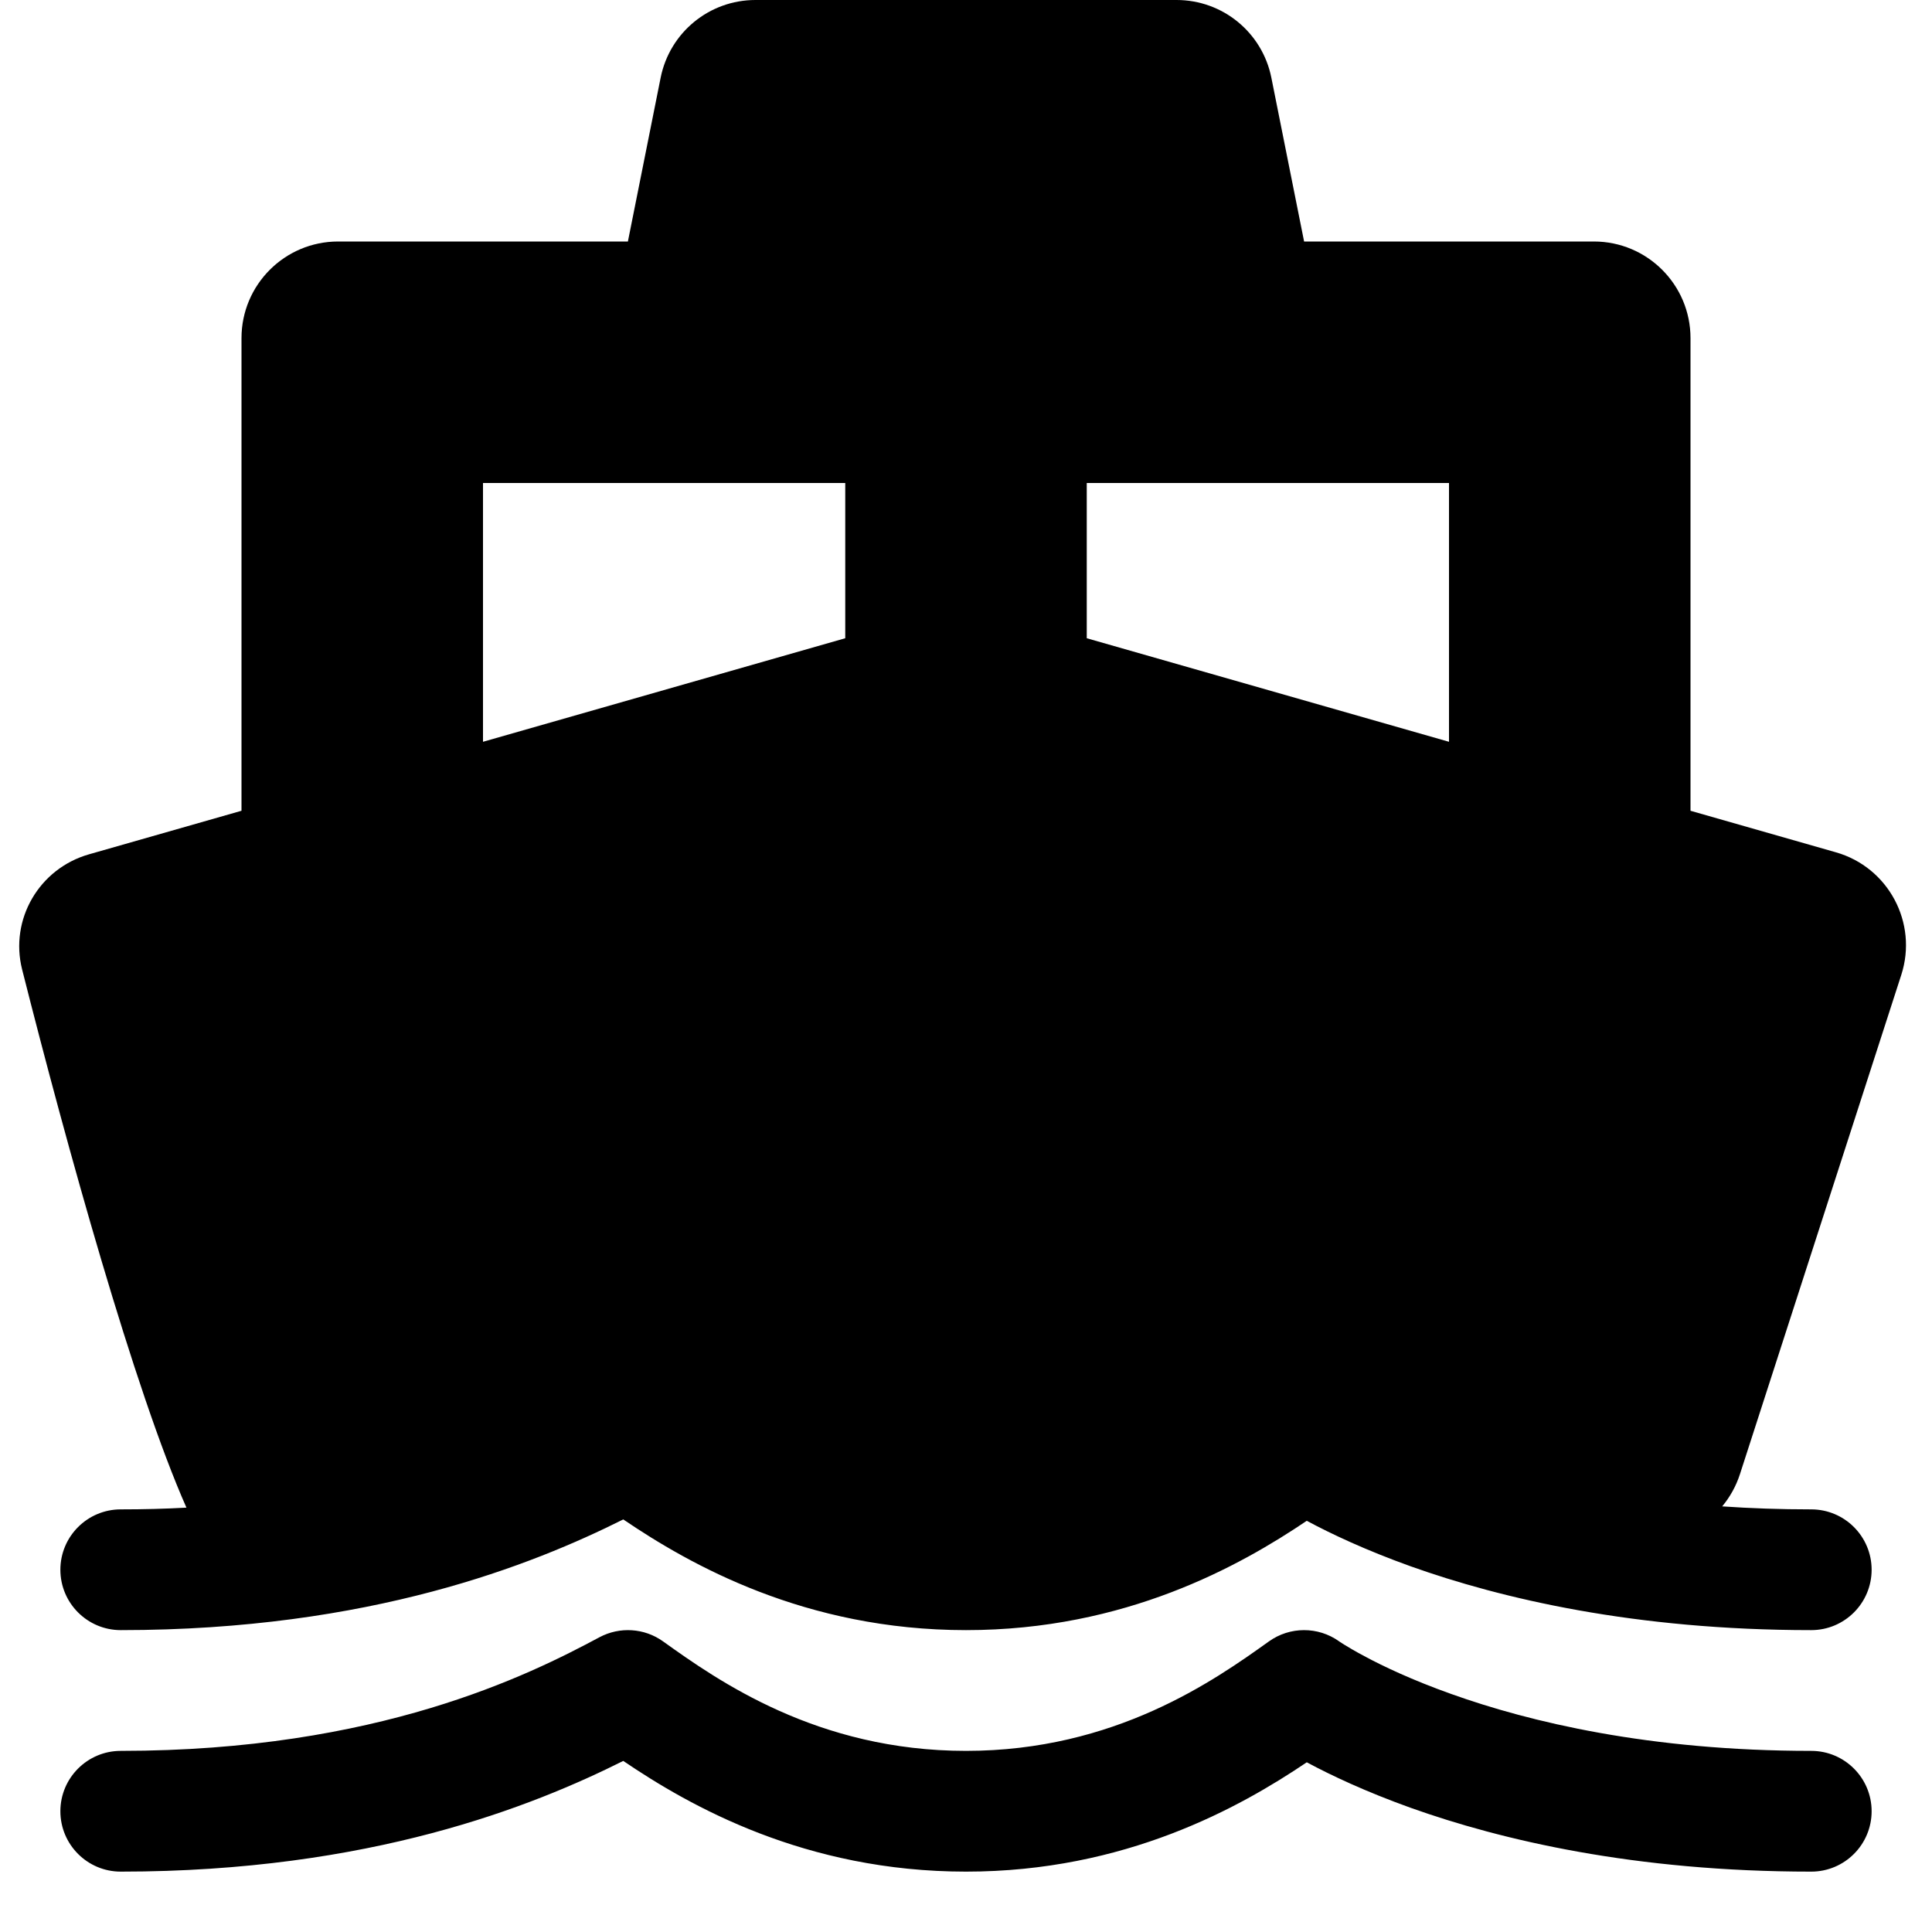
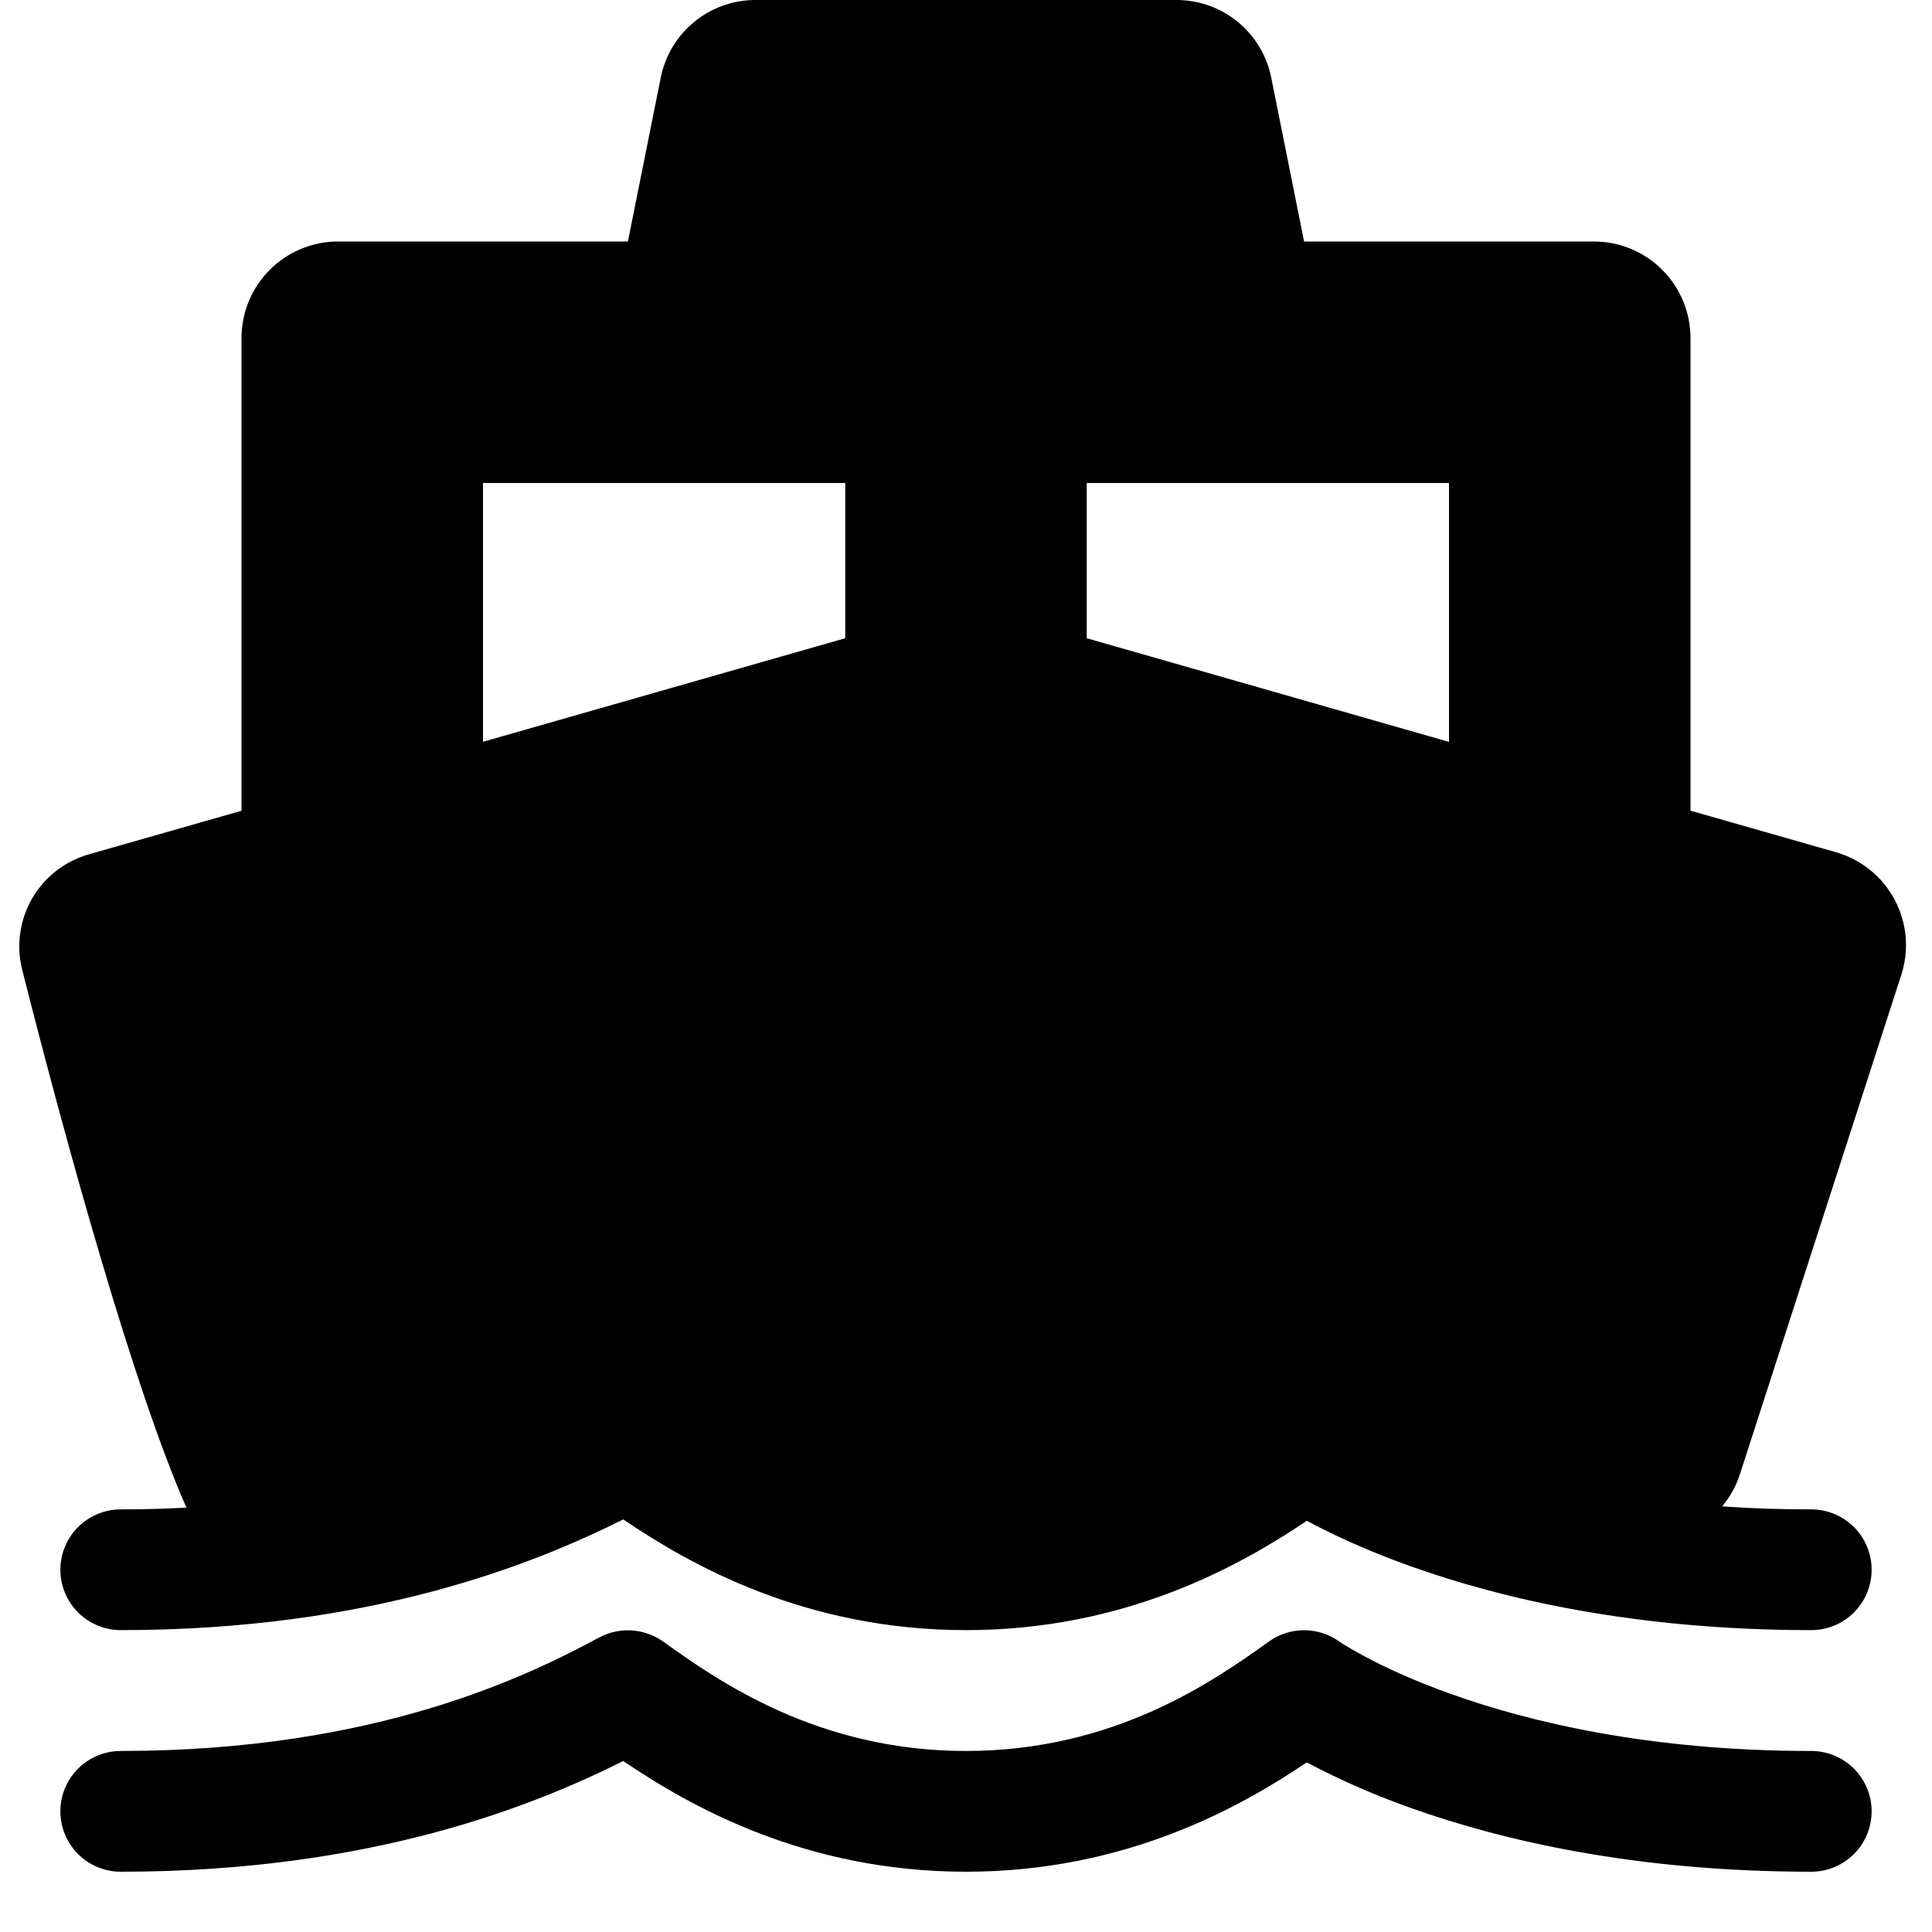
<svg xmlns="http://www.w3.org/2000/svg" width="20" height="20" viewBox="0 0 20 20" fill="none">
-   <path fill-rule="evenodd" clip-rule="evenodd" d="M6.839 0.804L6.5 2.5H3.5C2.948 2.5 2.5 2.948 2.5 3.5V8.393L0.921 8.844C0.406 8.991 0.098 9.517 0.229 10.036C0.689 11.857 1.392 14.392 1.93 15.607C1.712 15.619 1.485 15.625 1.25 15.625C0.905 15.625 0.625 15.905 0.625 16.25C0.625 16.595 0.905 16.875 1.25 16.875C3.833 16.875 5.518 16.196 6.452 15.729C7.139 16.195 8.333 16.875 10 16.875C11.65 16.875 12.837 16.209 13.528 15.743L13.533 15.746C13.777 15.877 14.134 16.046 14.602 16.214C15.541 16.549 16.924 16.875 18.75 16.875C19.095 16.875 19.375 16.595 19.375 16.25C19.375 15.905 19.095 15.625 18.75 15.625C18.427 15.625 18.12 15.614 17.828 15.594C17.908 15.498 17.971 15.386 18.012 15.26L19.682 10.092C19.856 9.554 19.549 8.978 19.005 8.823L17.5 8.393V3.5C17.5 2.948 17.052 2.5 16.5 2.5H13.5L13.161 0.804C13.067 0.336 12.657 0 12.18 0H7.82C7.343 0 6.933 0.336 6.839 0.804ZM5 7.679L8.75 6.607V5H5V7.679ZM11.25 6.607L15 7.679V5H11.25V6.607ZM6.205 16.949C6.415 16.837 6.67 16.853 6.863 16.991C7.432 17.398 8.46 18.125 10 18.125C11.54 18.125 12.568 17.398 13.137 16.991C13.353 16.837 13.644 16.836 13.861 16.99L13.868 16.995C13.877 17 13.913 17.024 13.913 17.024C13.957 17.051 14.027 17.093 14.123 17.144C14.316 17.248 14.616 17.391 15.023 17.536C15.834 17.826 17.076 18.125 18.75 18.125C19.095 18.125 19.375 18.405 19.375 18.75C19.375 19.095 19.095 19.375 18.75 19.375C16.924 19.375 15.541 19.049 14.602 18.714C14.134 18.546 13.777 18.377 13.533 18.246L13.528 18.243C12.837 18.709 11.65 19.375 10 19.375C8.333 19.375 7.139 18.695 6.452 18.229C5.518 18.696 3.833 19.375 1.25 19.375C0.905 19.375 0.625 19.095 0.625 18.75C0.625 18.405 0.905 18.125 1.25 18.125C3.911 18.125 5.479 17.338 6.205 16.949Z" fill="#000000" />
+   <path d="M6.84 0.804L6.5 2.5H3.5C3.235 2.5 2.98 2.605 2.793 2.793C2.605 2.98 2.5 3.235 2.5 3.5V8.393L0.92 8.844C0.673 8.914 0.462 9.078 0.333 9.3C0.204 9.523 0.167 9.786 0.229 10.036C0.689 11.856 1.392 14.392 1.93 15.607C1.712 15.619 1.485 15.625 1.25 15.625C1.168 15.625 1.087 15.641 1.011 15.673C0.935 15.704 0.866 15.75 0.808 15.808C0.75 15.866 0.704 15.935 0.673 16.011C0.641 16.087 0.625 16.168 0.625 16.25C0.625 16.332 0.641 16.413 0.673 16.489C0.704 16.565 0.75 16.634 0.808 16.692C0.866 16.75 0.935 16.796 1.011 16.827C1.087 16.859 1.168 16.875 1.25 16.875C3.833 16.875 5.518 16.195 6.452 15.729C7.139 16.195 8.332 16.875 10 16.875C11.65 16.875 12.837 16.209 13.528 15.743L13.533 15.746C13.777 15.877 14.133 16.046 14.603 16.214C15.541 16.549 16.924 16.875 18.75 16.875C18.916 16.875 19.075 16.809 19.192 16.692C19.309 16.575 19.375 16.416 19.375 16.25C19.375 16.084 19.309 15.925 19.192 15.808C19.075 15.691 18.916 15.625 18.75 15.625C18.427 15.625 18.12 15.615 17.828 15.594C17.91 15.495 17.973 15.382 18.012 15.26L19.682 10.092C19.723 9.964 19.739 9.829 19.727 9.696C19.715 9.562 19.676 9.432 19.613 9.313C19.55 9.195 19.464 9.09 19.359 9.006C19.255 8.921 19.134 8.859 19.005 8.822L17.5 8.392V3.5C17.5 3.235 17.395 2.98 17.207 2.793C17.02 2.605 16.765 2.5 16.5 2.5H13.5L13.16 0.804C13.115 0.577 12.992 0.373 12.814 0.227C12.635 0.08 12.411 0 12.18 0L7.82 0C7.589 0 7.365 0.08 7.186 0.227C7.008 0.373 6.885 0.577 6.84 0.804ZM5 7.679V5H8.75V6.607L5 7.679ZM11.25 6.607V5H15V7.68L11.25 6.607ZM6.205 16.95C6.308 16.895 6.424 16.871 6.54 16.878C6.656 16.886 6.768 16.925 6.863 16.992C7.432 17.399 8.46 18.126 10 18.126C11.54 18.126 12.568 17.399 13.137 16.992C13.243 16.917 13.369 16.876 13.499 16.876C13.629 16.876 13.755 16.916 13.861 16.991L13.868 16.996L13.913 17.025C13.957 17.053 14.027 17.093 14.123 17.145C14.317 17.249 14.616 17.392 15.023 17.537C15.834 17.827 17.076 18.126 18.75 18.126C18.916 18.126 19.075 18.192 19.192 18.309C19.309 18.426 19.375 18.585 19.375 18.751C19.375 18.917 19.309 19.076 19.192 19.193C19.075 19.31 18.916 19.376 18.75 19.376C16.924 19.376 15.54 19.05 14.602 18.715C14.235 18.585 13.877 18.429 13.533 18.247L13.528 18.244C12.837 18.71 11.65 19.376 10 19.376C8.333 19.376 7.139 18.696 6.452 18.23C5.518 18.697 3.833 19.376 1.25 19.376C1.084 19.376 0.925 19.31 0.808 19.193C0.691 19.076 0.625 18.917 0.625 18.751C0.625 18.585 0.691 18.426 0.808 18.309C0.925 18.192 1.084 18.126 1.25 18.126C3.91 18.126 5.48 17.339 6.205 16.95Z" fill="black" />
</svg>
